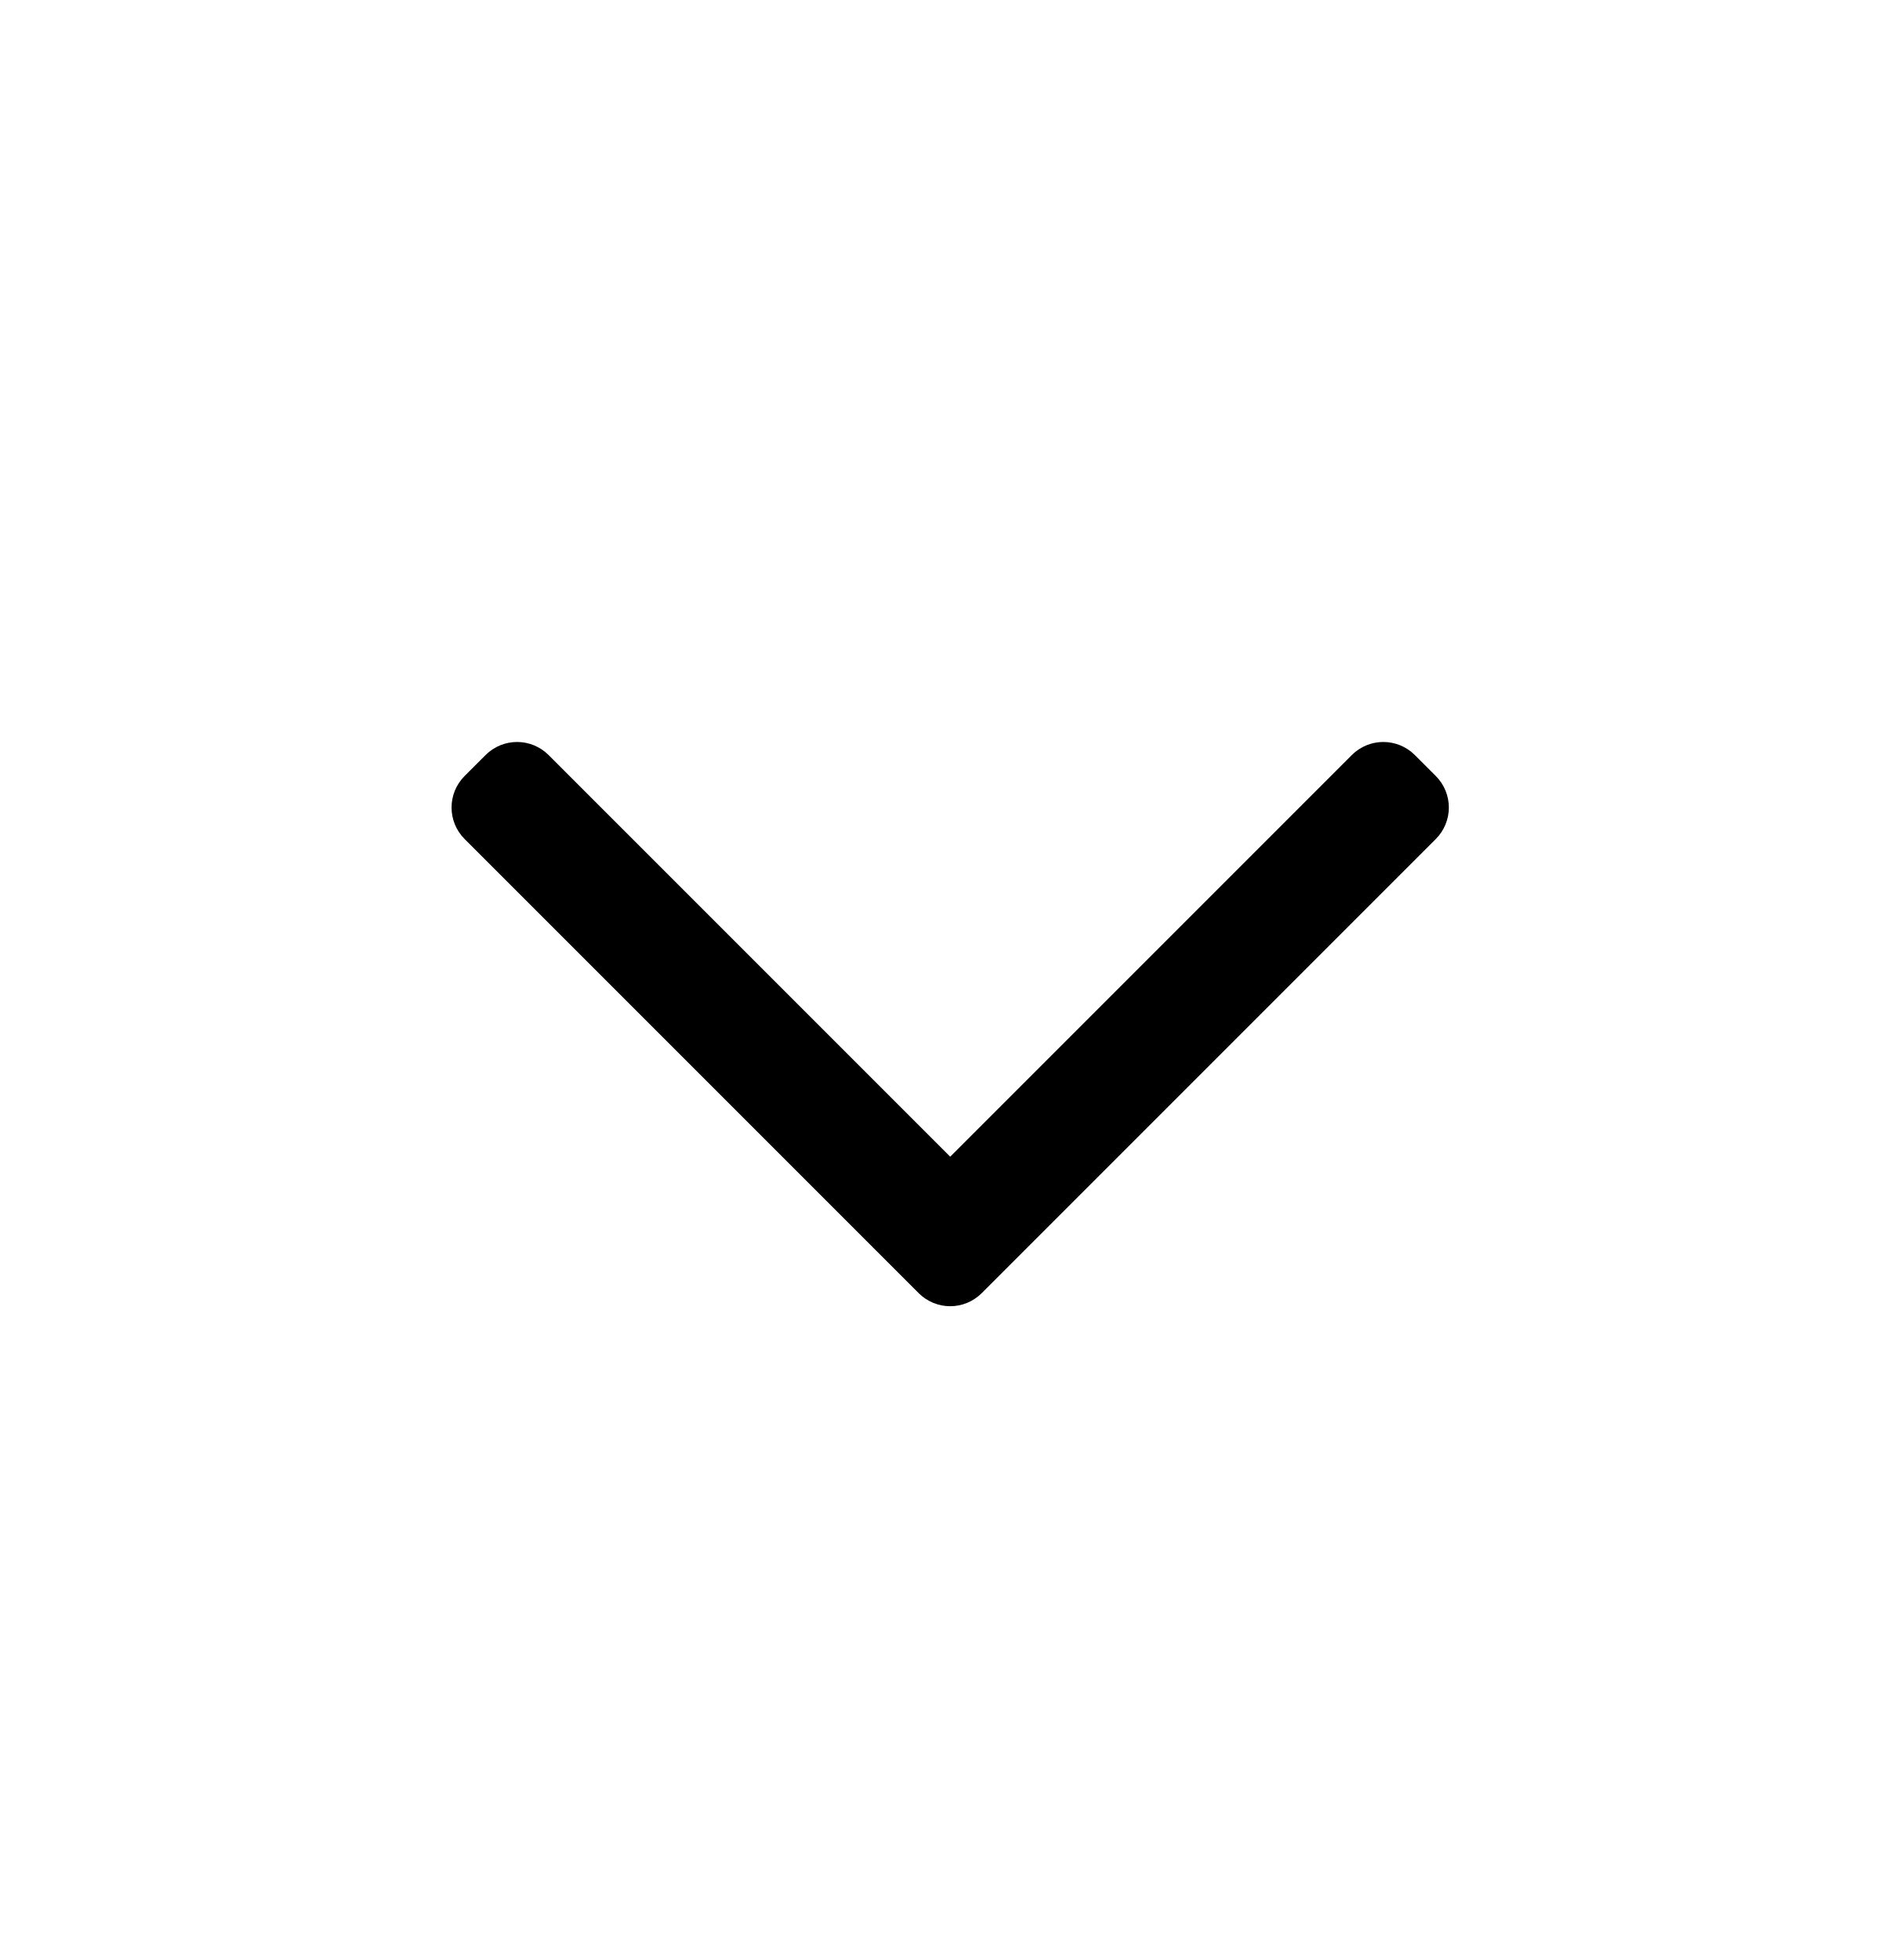
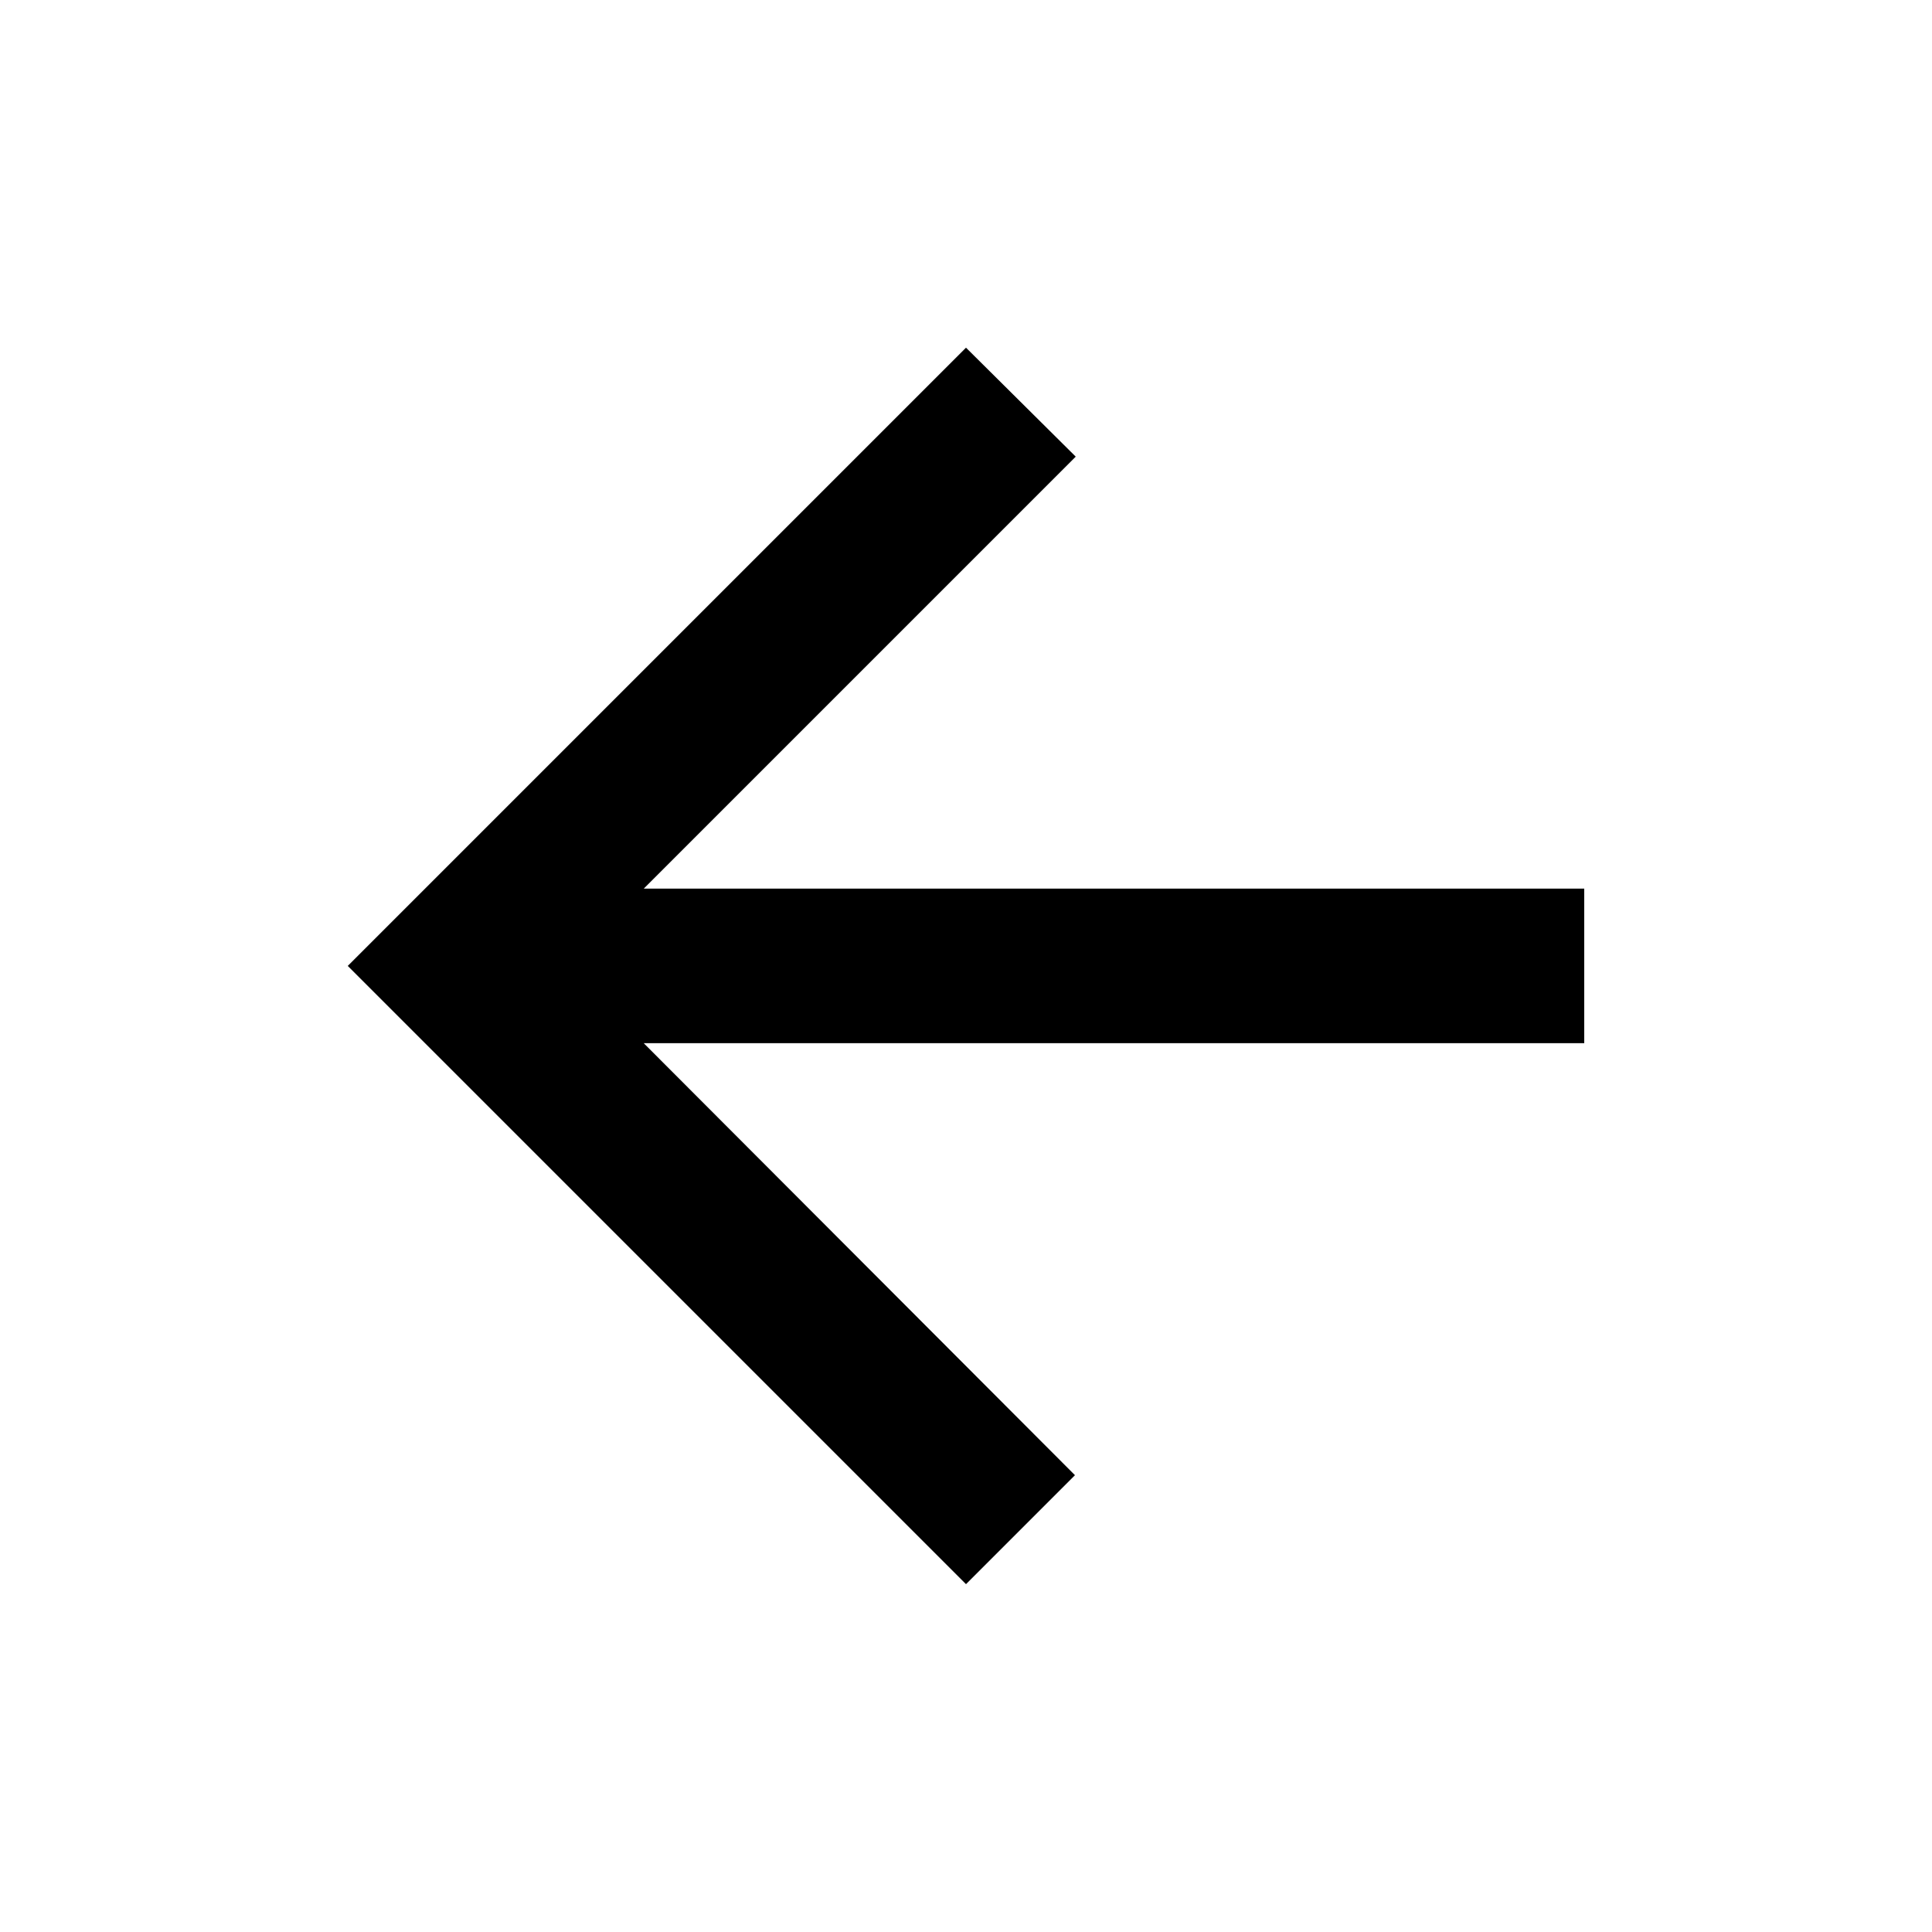
- <svg xmlns="http://www.w3.org/2000/svg" width="32" height="33" viewBox="0 0 32 33" fill="none">
-   <path d="M8.177 13.419L8.177 13.419L8.53 13.066C8.53 13.066 8.53 13.066 8.53 13.066C8.628 12.968 8.786 12.968 8.884 13.066C8.884 13.066 8.884 13.066 8.884 13.066L15.646 19.828L16 20.182L16.354 19.828L23.116 13.066C23.214 12.968 23.372 12.968 23.47 13.066L23.823 13.419C23.921 13.517 23.921 13.675 23.823 13.773L16.177 21.419C16.079 21.517 15.921 21.517 15.823 21.419L8.177 13.773C8.177 13.773 8.177 13.773 8.177 13.773C8.079 13.675 8.079 13.517 8.177 13.419Z" fill="black" stroke="black" />
+ <svg xmlns="http://www.w3.org/2000/svg" width="25" height="25" viewBox="0 0 25 25" fill="none">
+   <path d="M20.5 11.499H8.33L13.92 5.909L12.5 4.499L4.5 12.499L12.5 20.499L13.91 19.089L8.33 13.499H20.5V11.499Z" fill="black" />
</svg>
